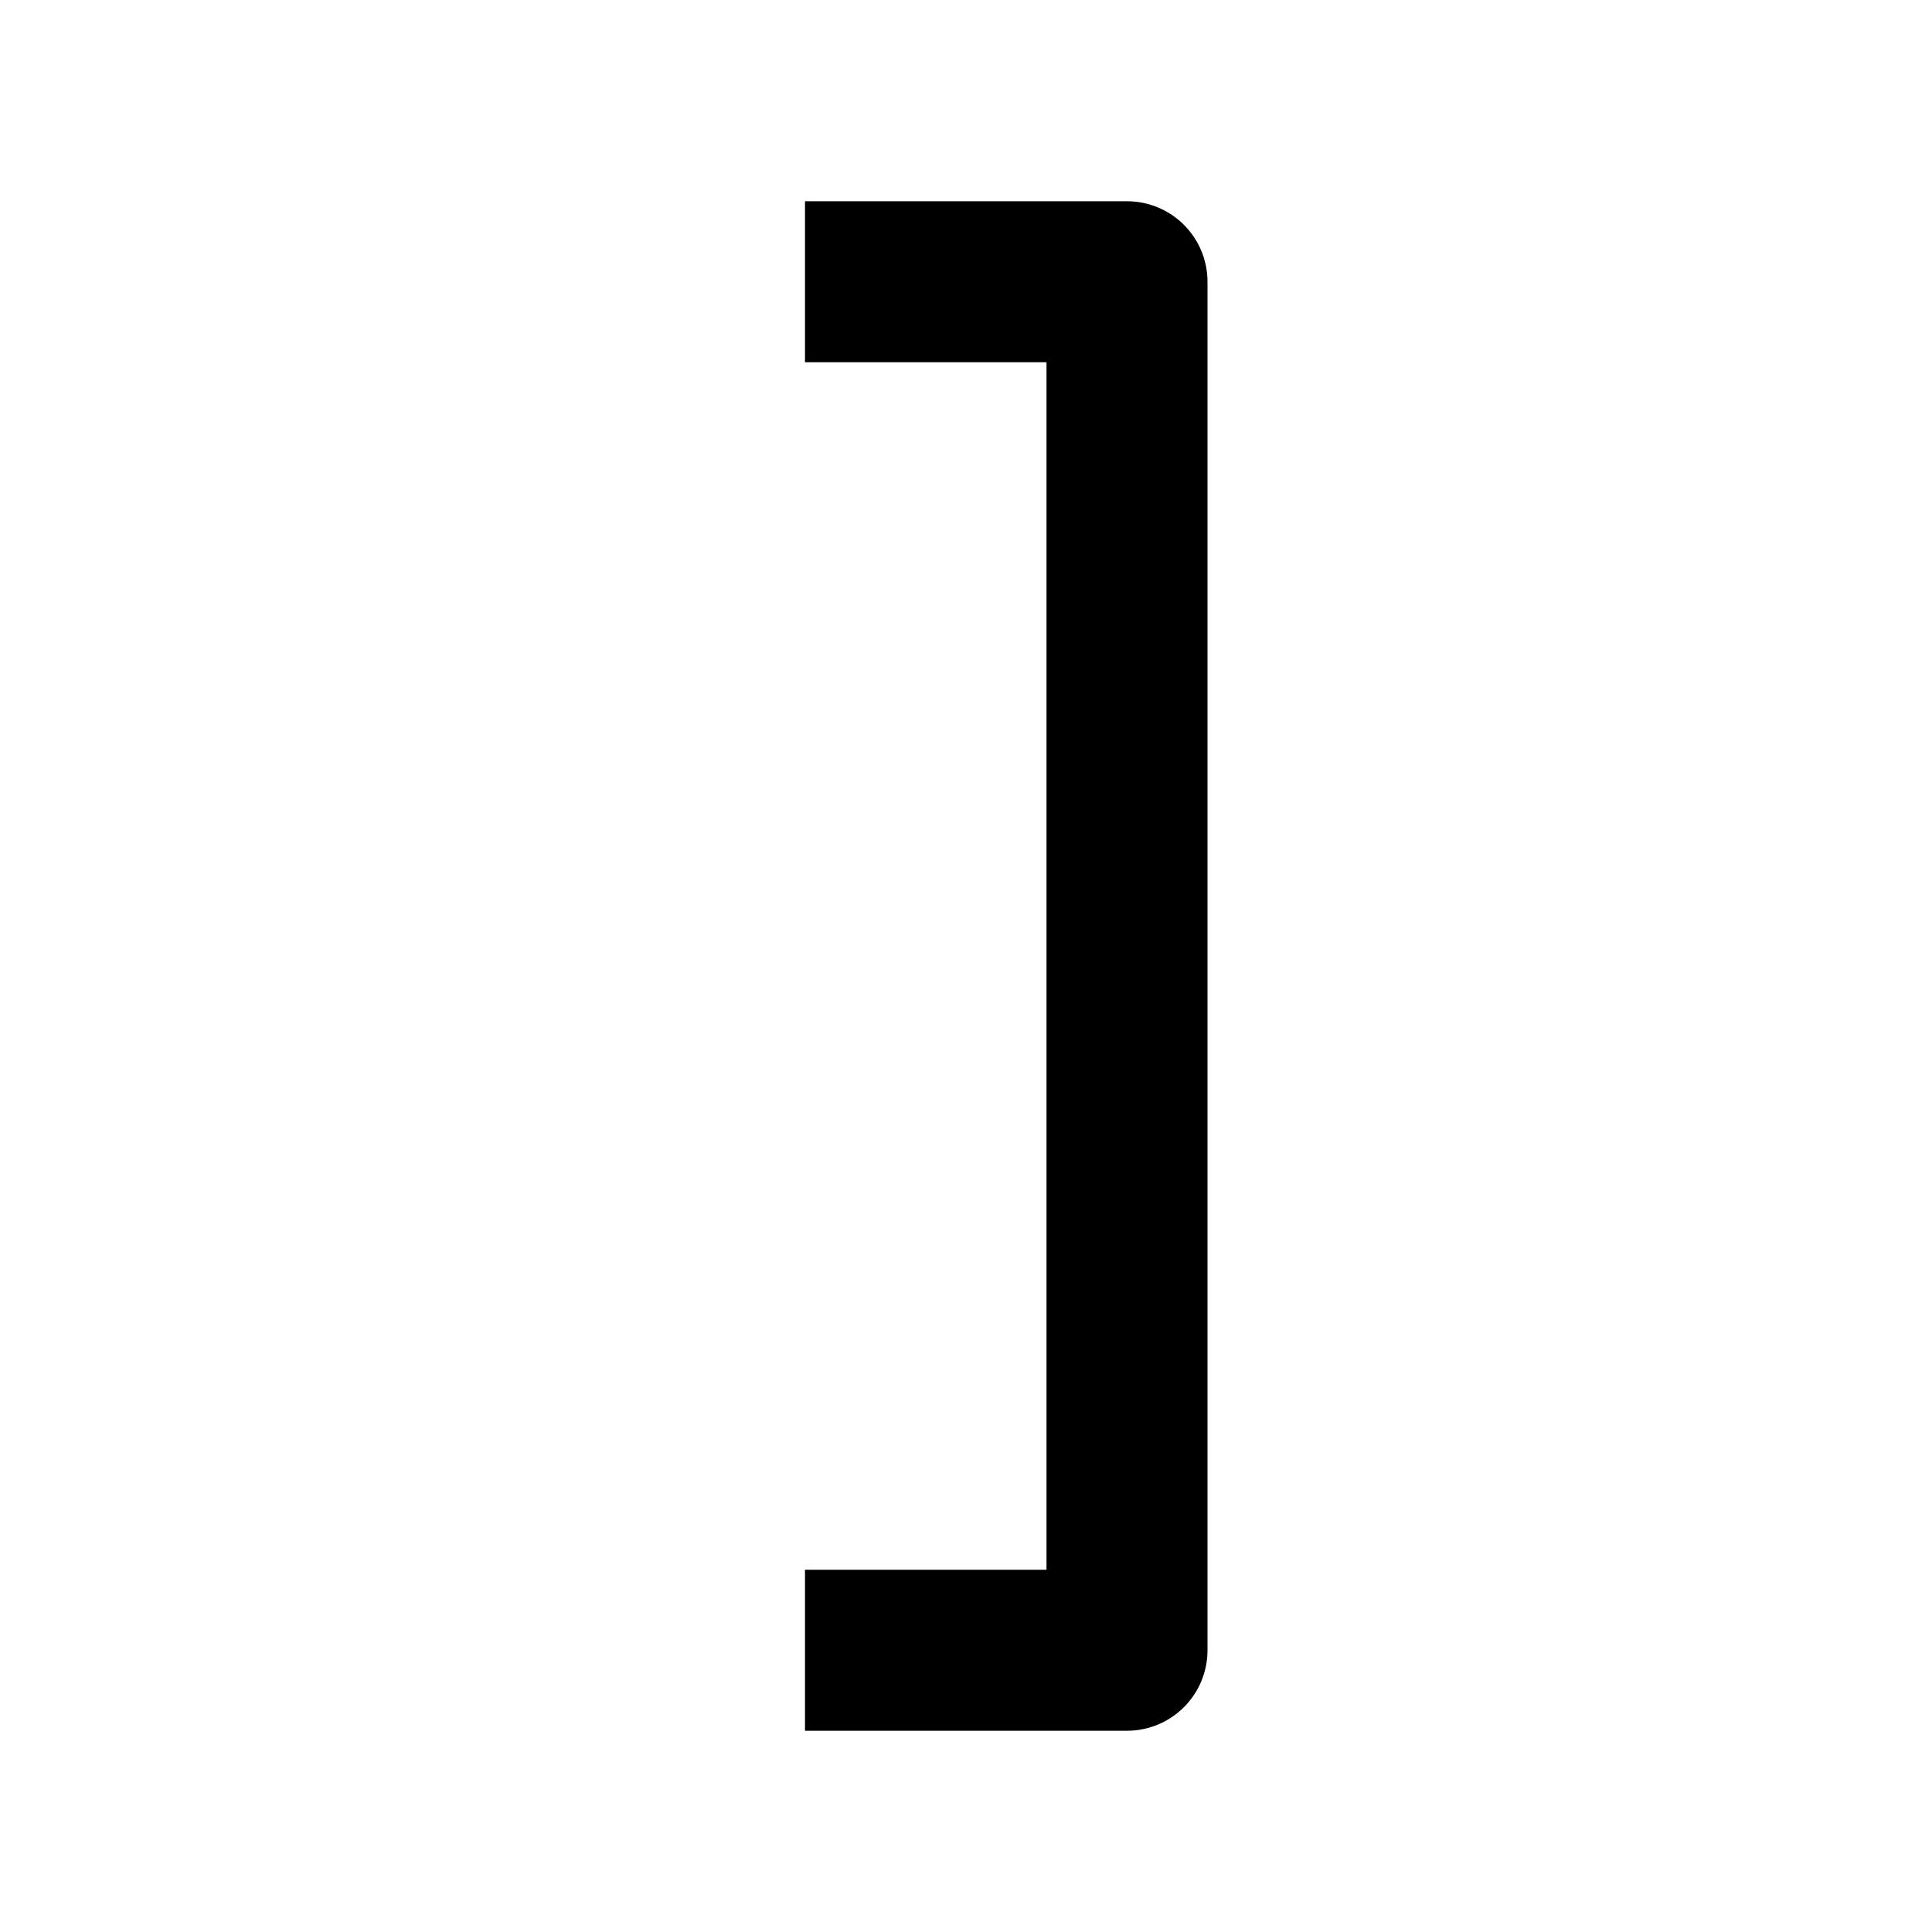
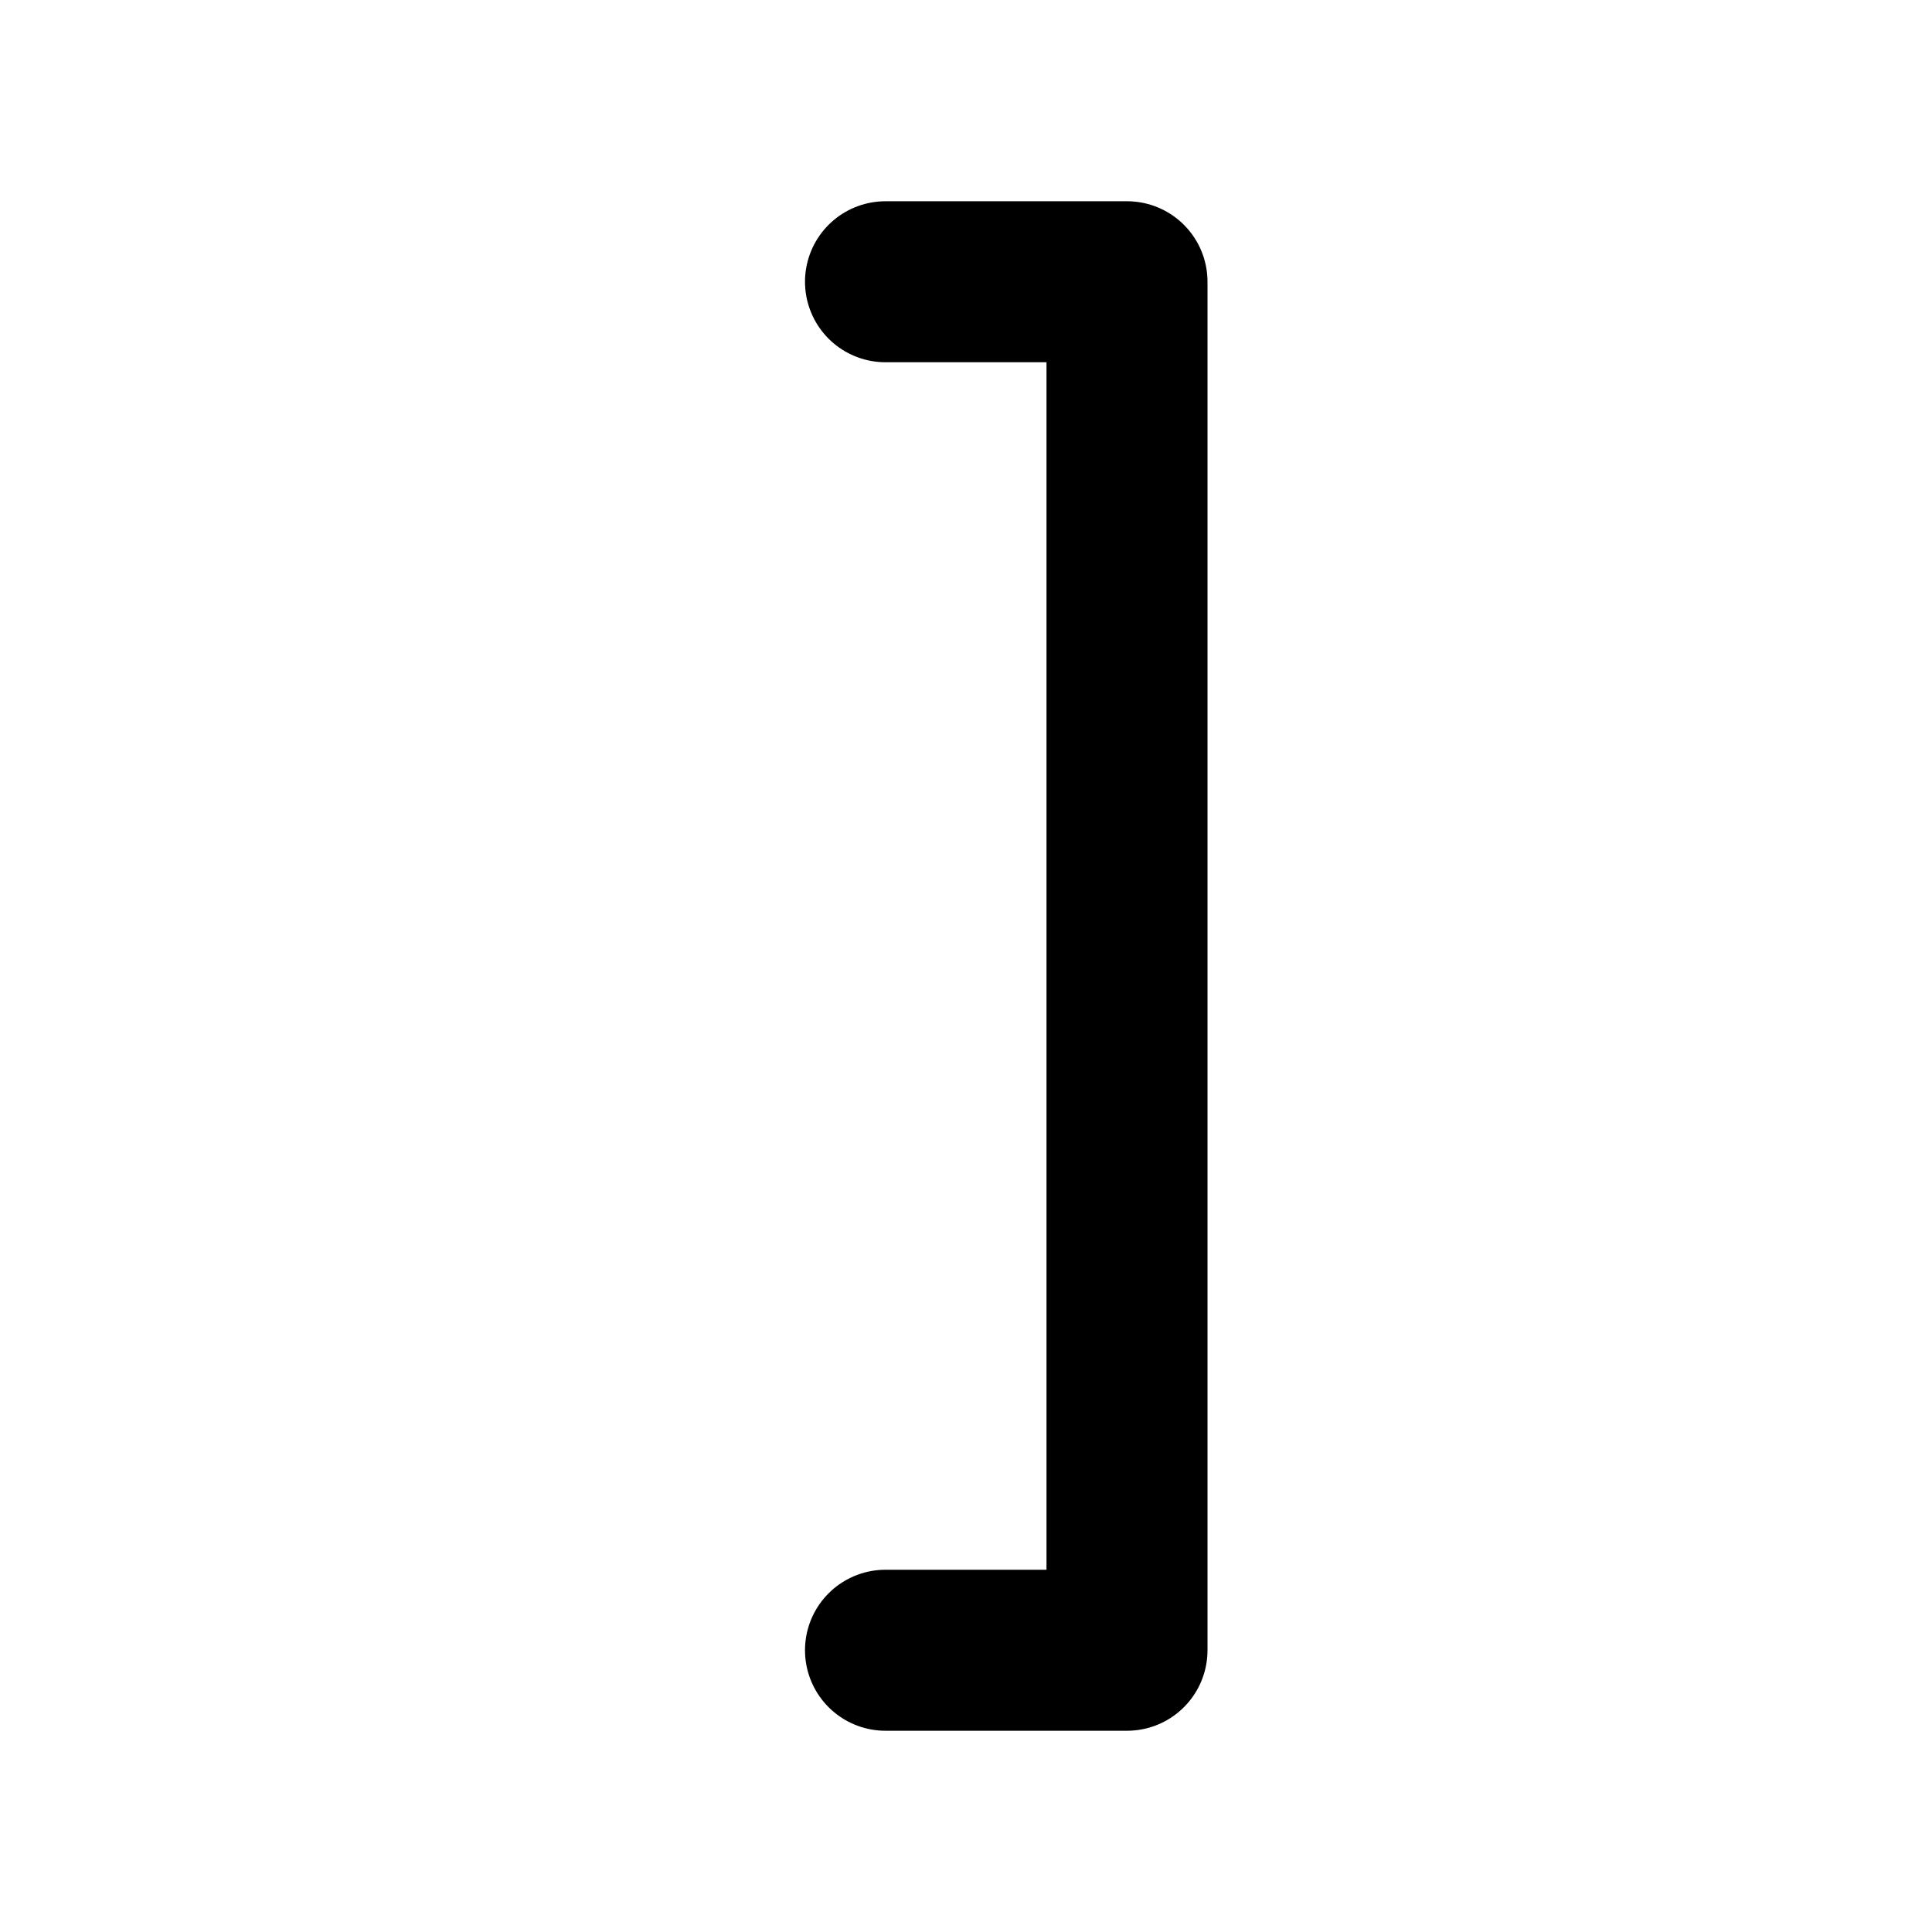
<svg xmlns="http://www.w3.org/2000/svg" viewBox="0 0 24 24">
  <defs>
-     <style>.a{fill:none;stroke:#000;stroke-linecap:square;stroke-linejoin:round;stroke-width:2px;}</style>
+     <style>.a{fill:none;stroke:#000;stroke-linecap:round;stroke-linejoin:round;stroke-width:2px;}</style>
  </defs>
  <polyline class="a" points="11 20.5 14 20.5 14 3.5 11 3.5" />
</svg>
